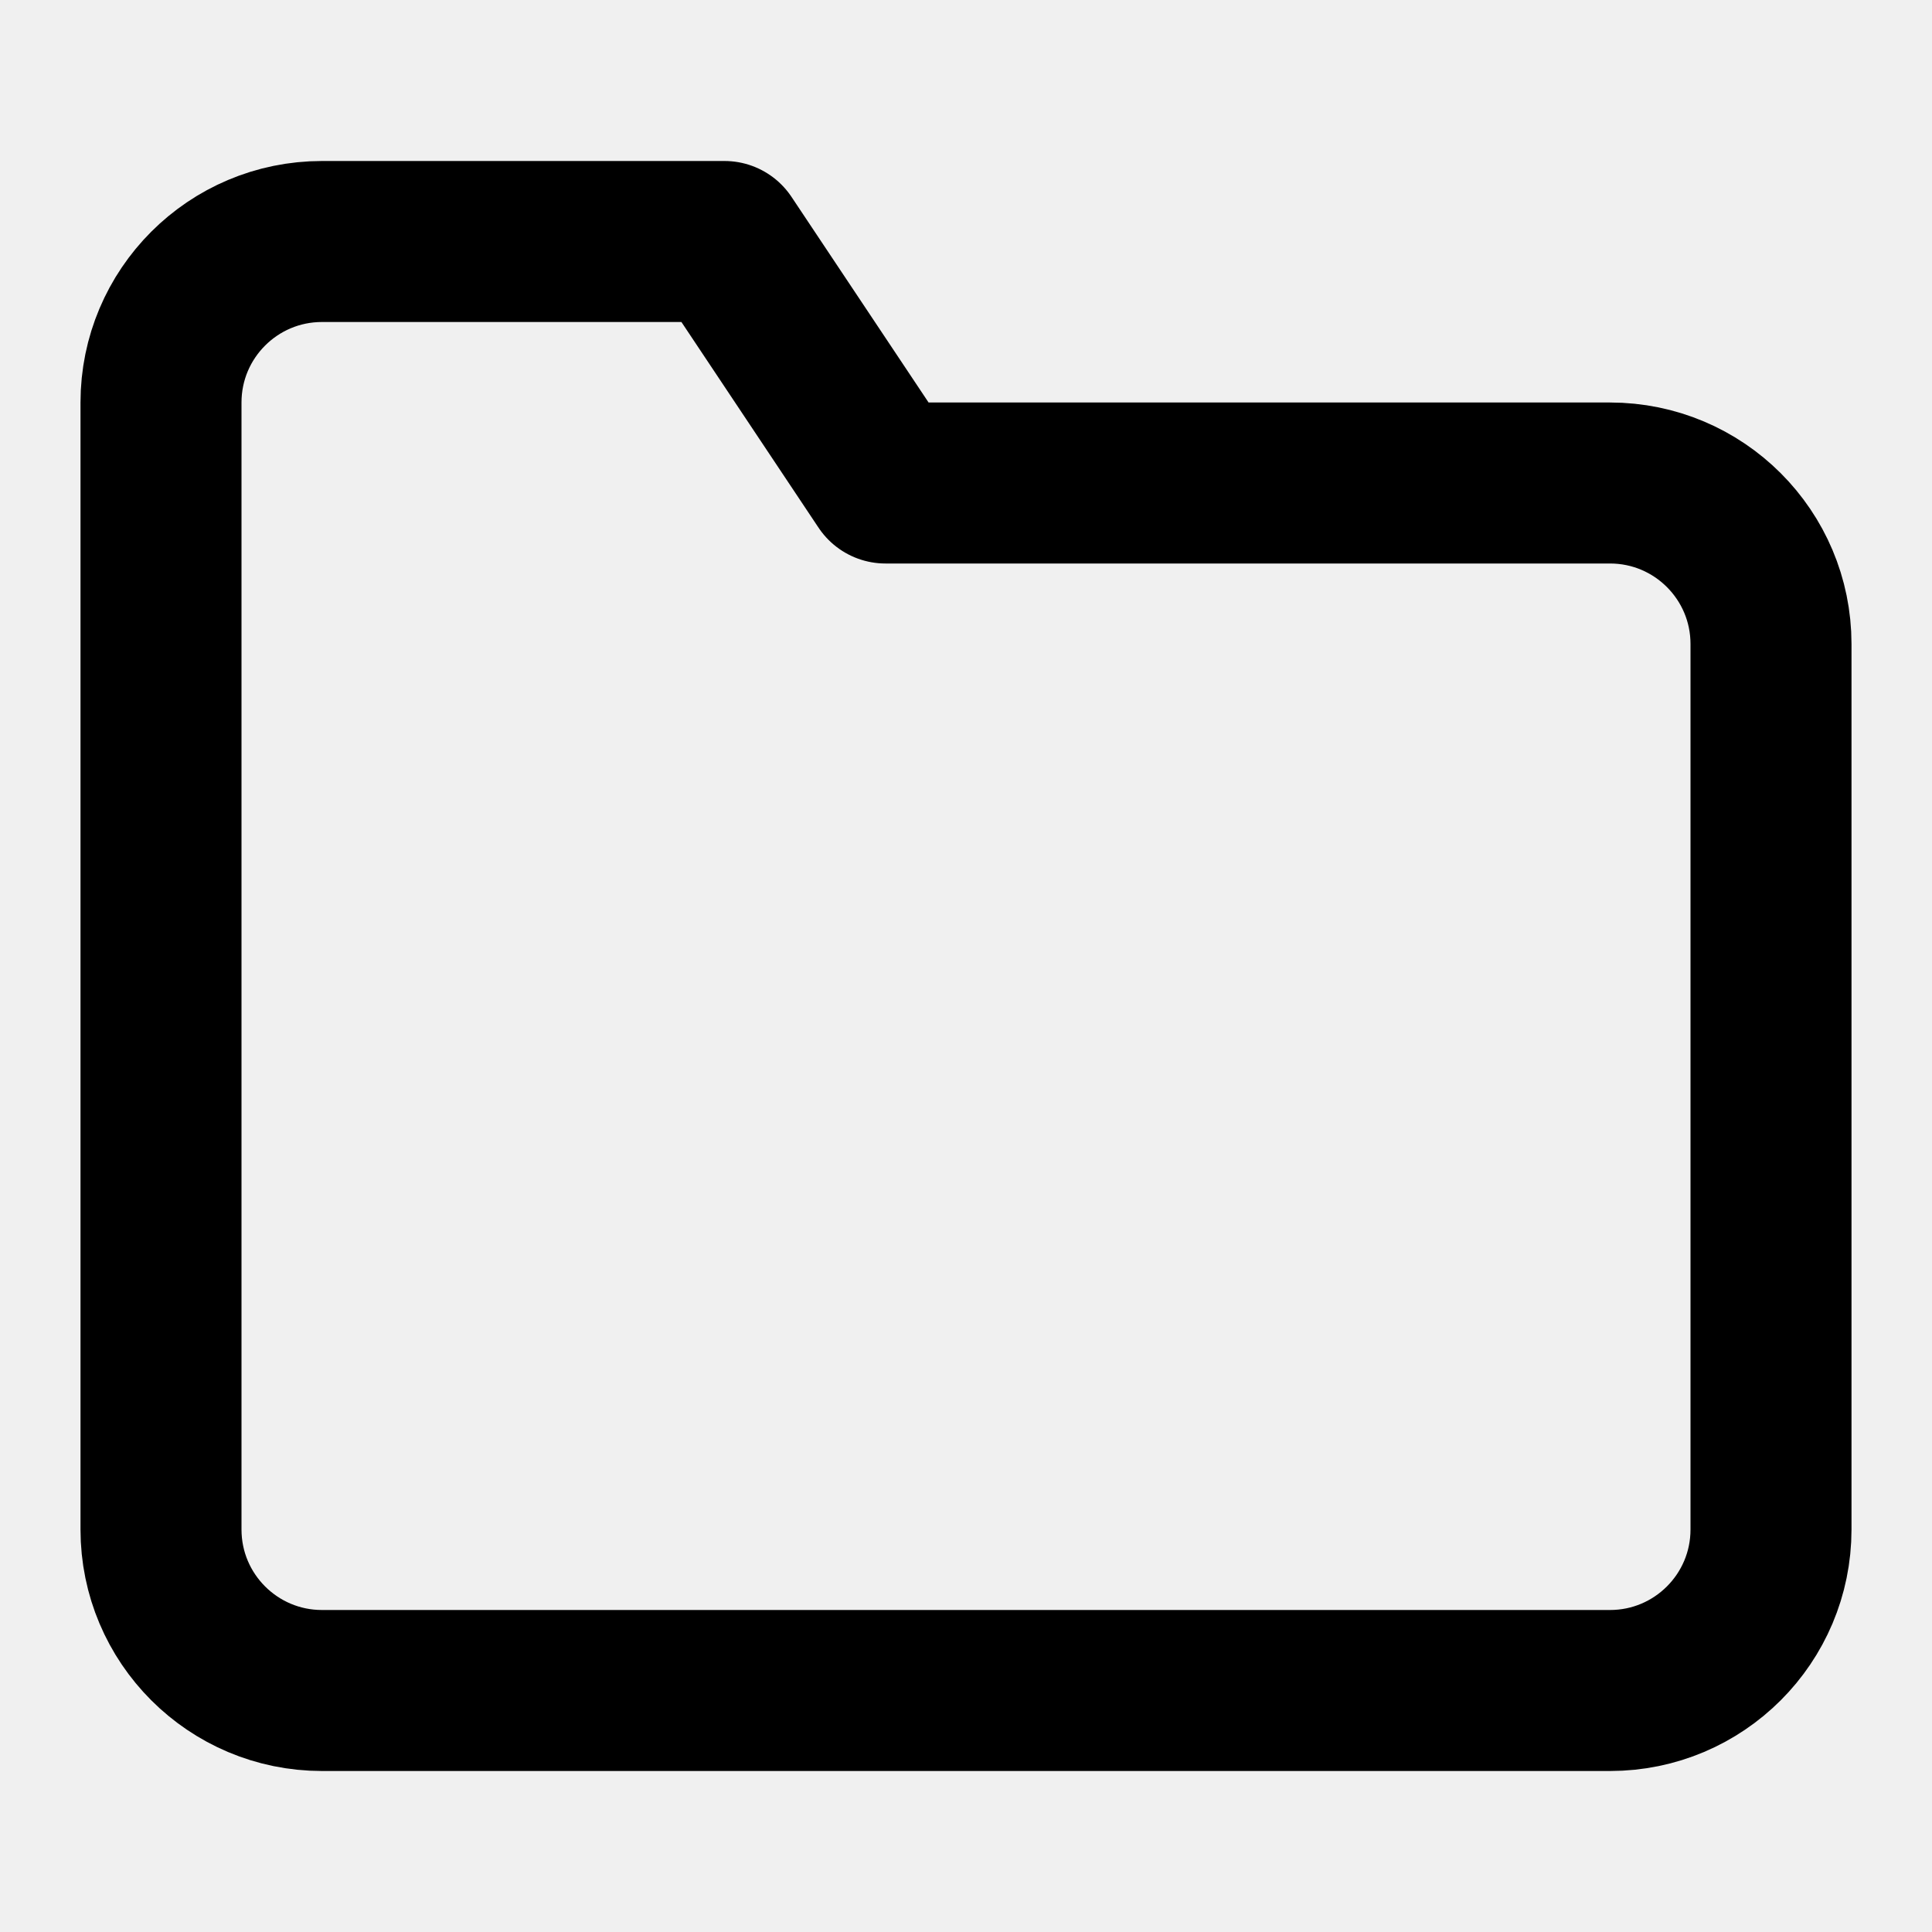
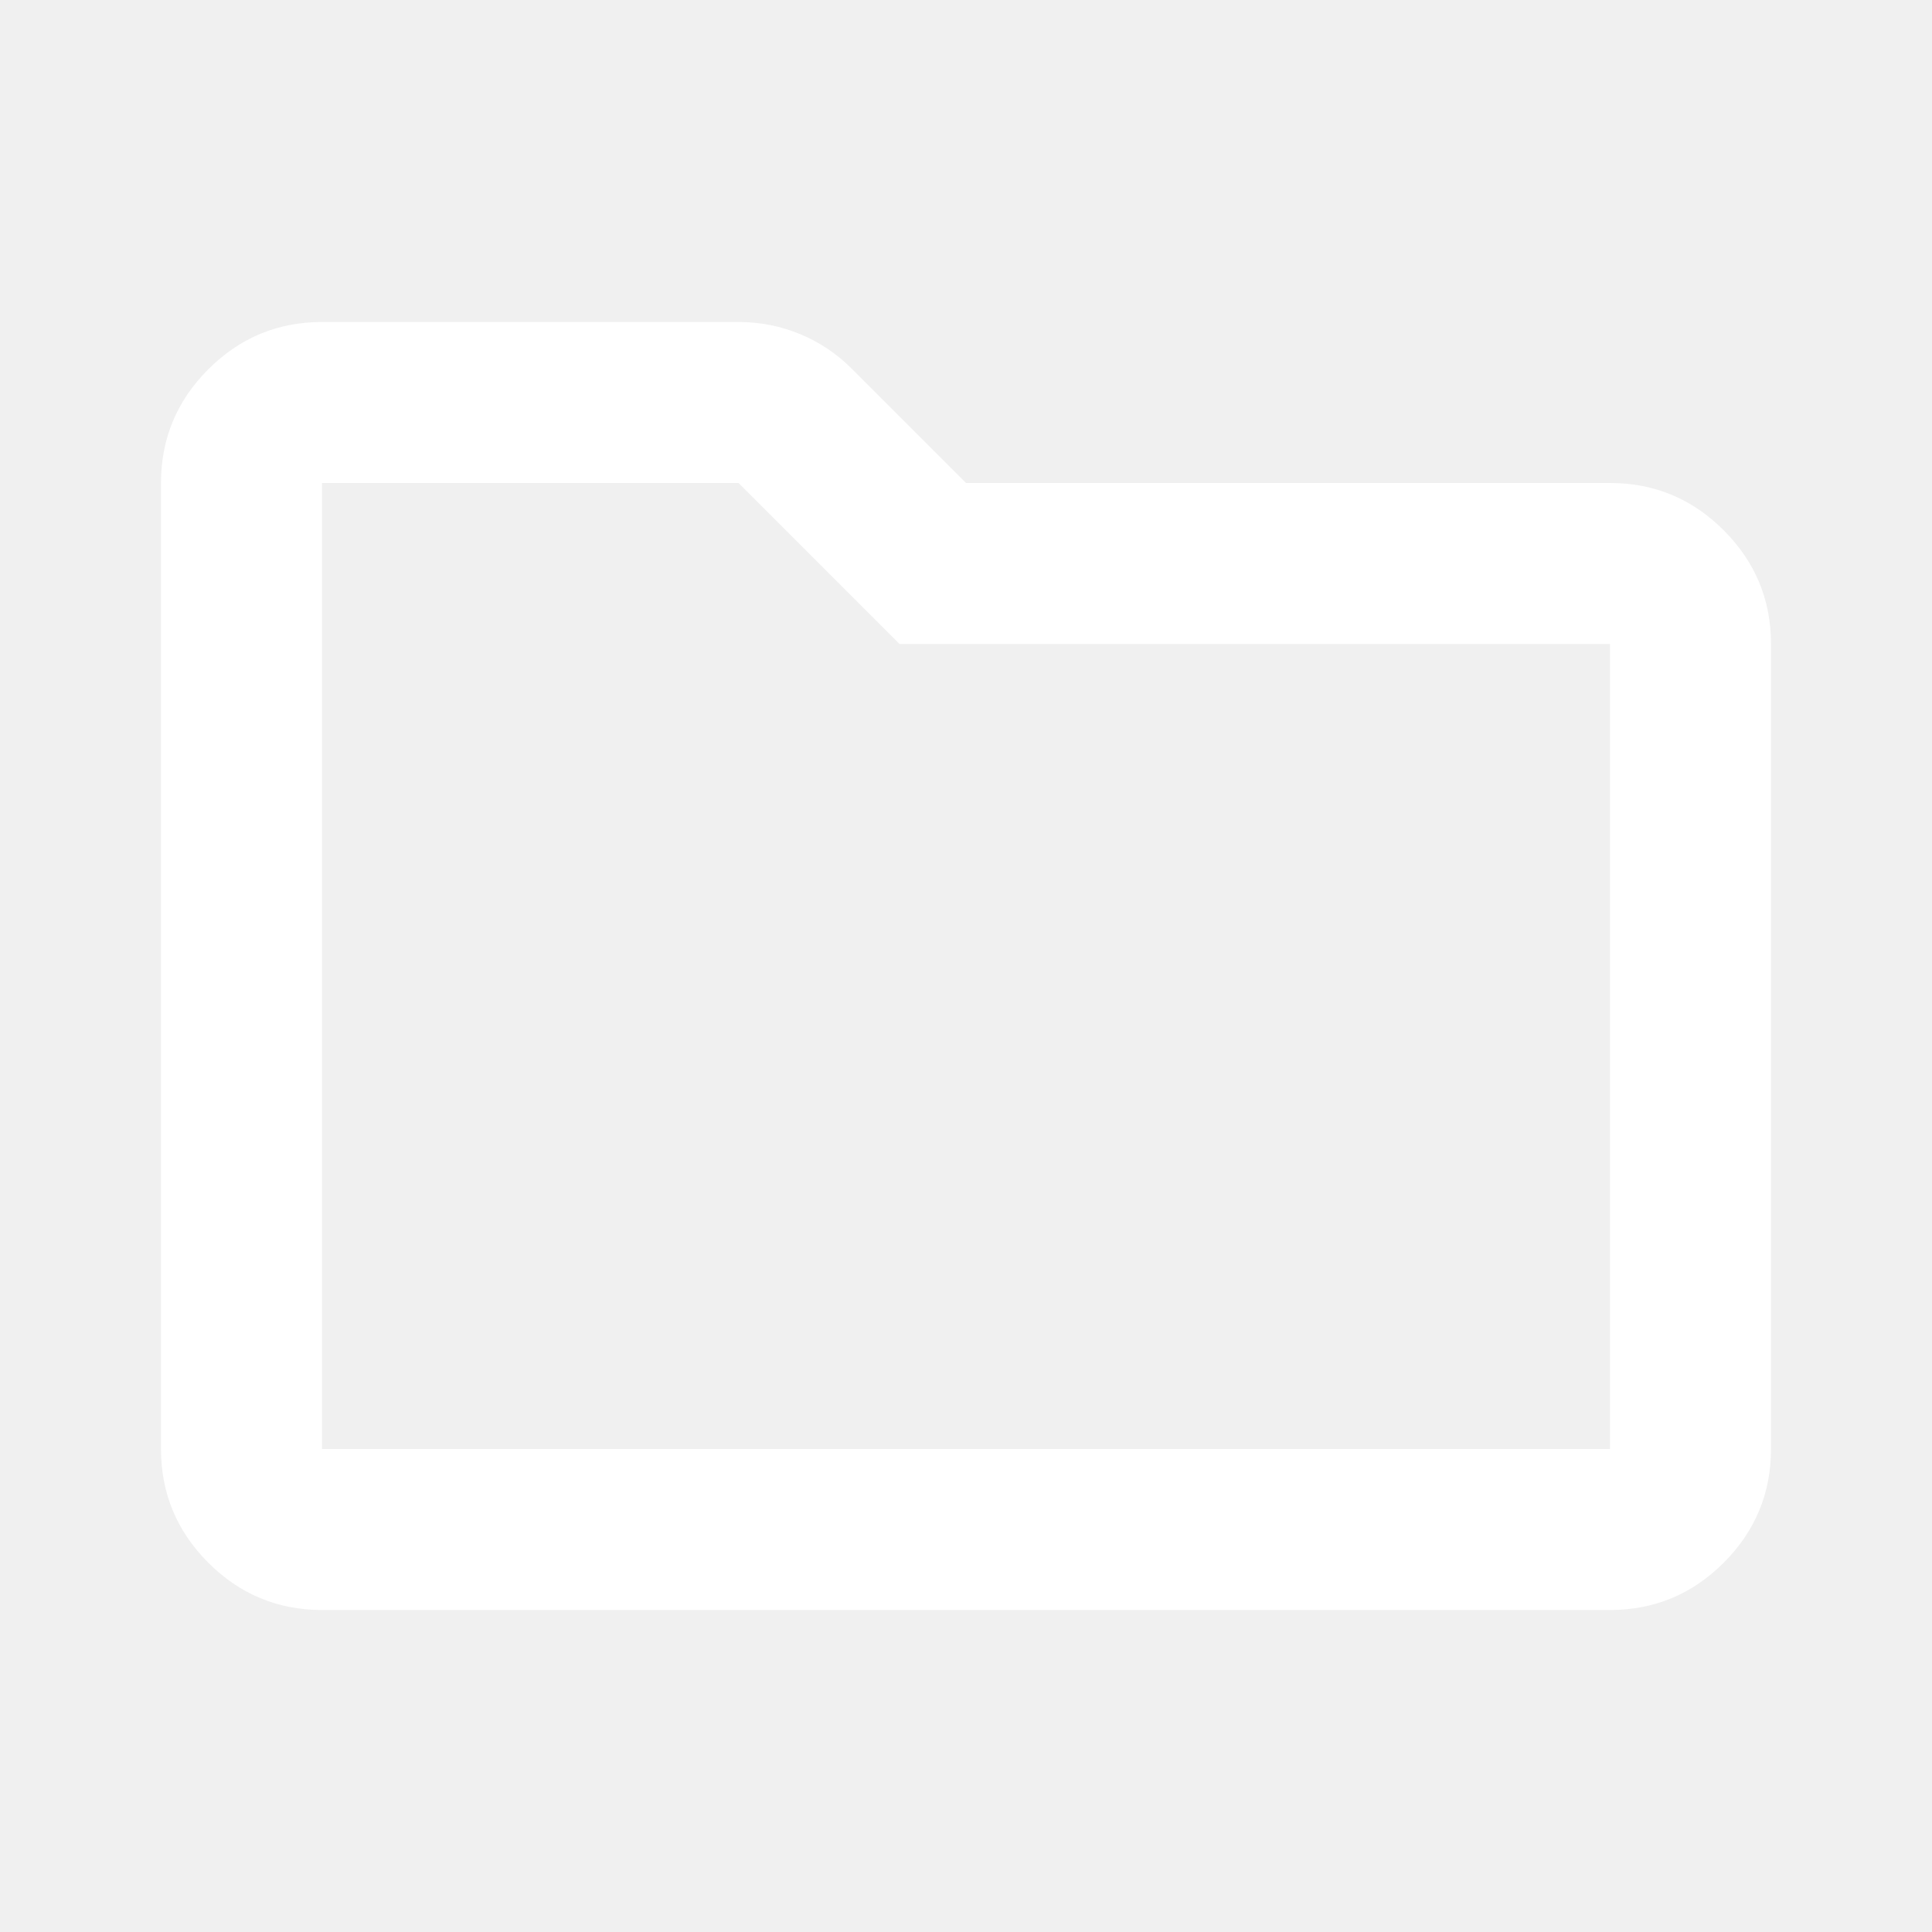
- <svg xmlns="http://www.w3.org/2000/svg" width="24" height="24" viewBox="0 0 24 24" fill="none" stroke="currentColor" stroke-width="2" stroke-linecap="round" stroke-linejoin="round">
-   <path d="M22 19a2 2 0 0 1-2 2H4a2 2 0 0 1-2-2V5a2 2 0 0 1 2-2h5l2 3h9a2 2 0 0 1 2 2z" />
+ <svg xmlns="http://www.w3.org/2000/svg" fill="#ffffff" height="24" viewBox="0 -960 960 960" width="24">
+   <path d="M160-160q-33 0-56.5-23.5T80-240v-480q0-33 23.5-56.5T160-800h207q16 0 30.5 6t25.5 17l57 57h320q33 0 56.5 23.5T880-640v400q0 33-23.5 56.5T800-160H160Zm0-80h640v-400H447l-80-80H160v480Zm0 0v-480 480Z" />
</svg>
